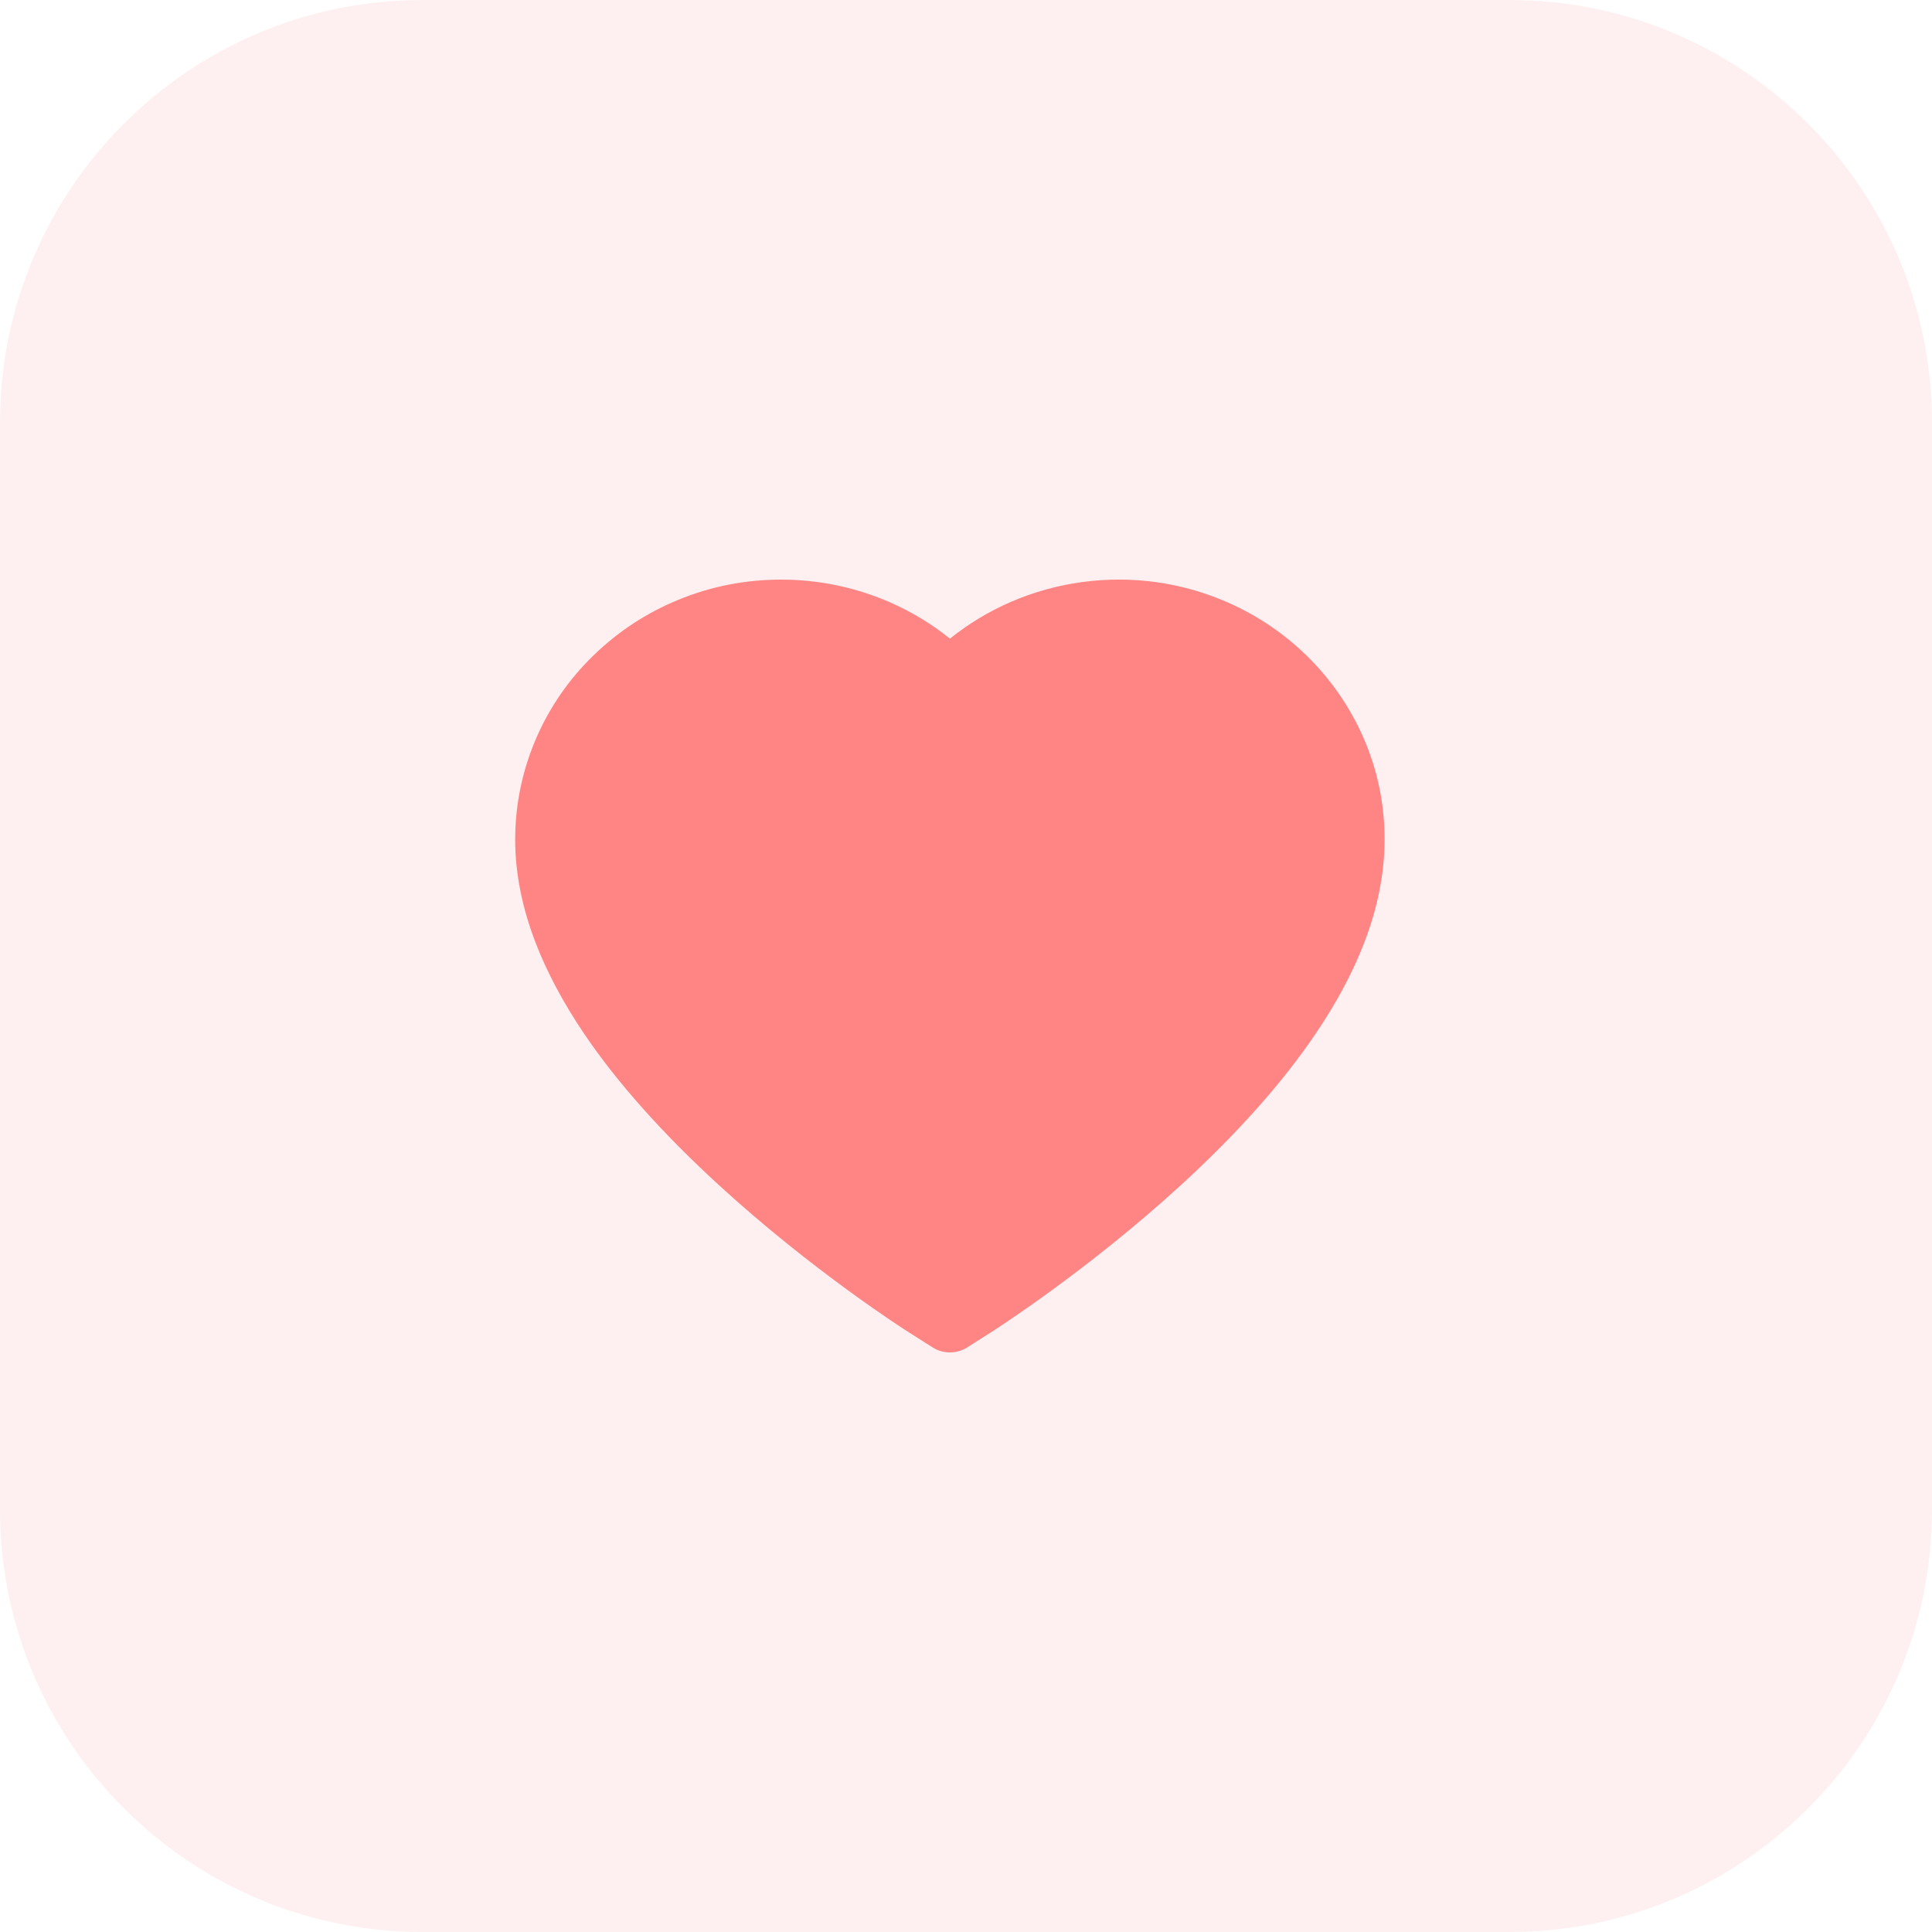
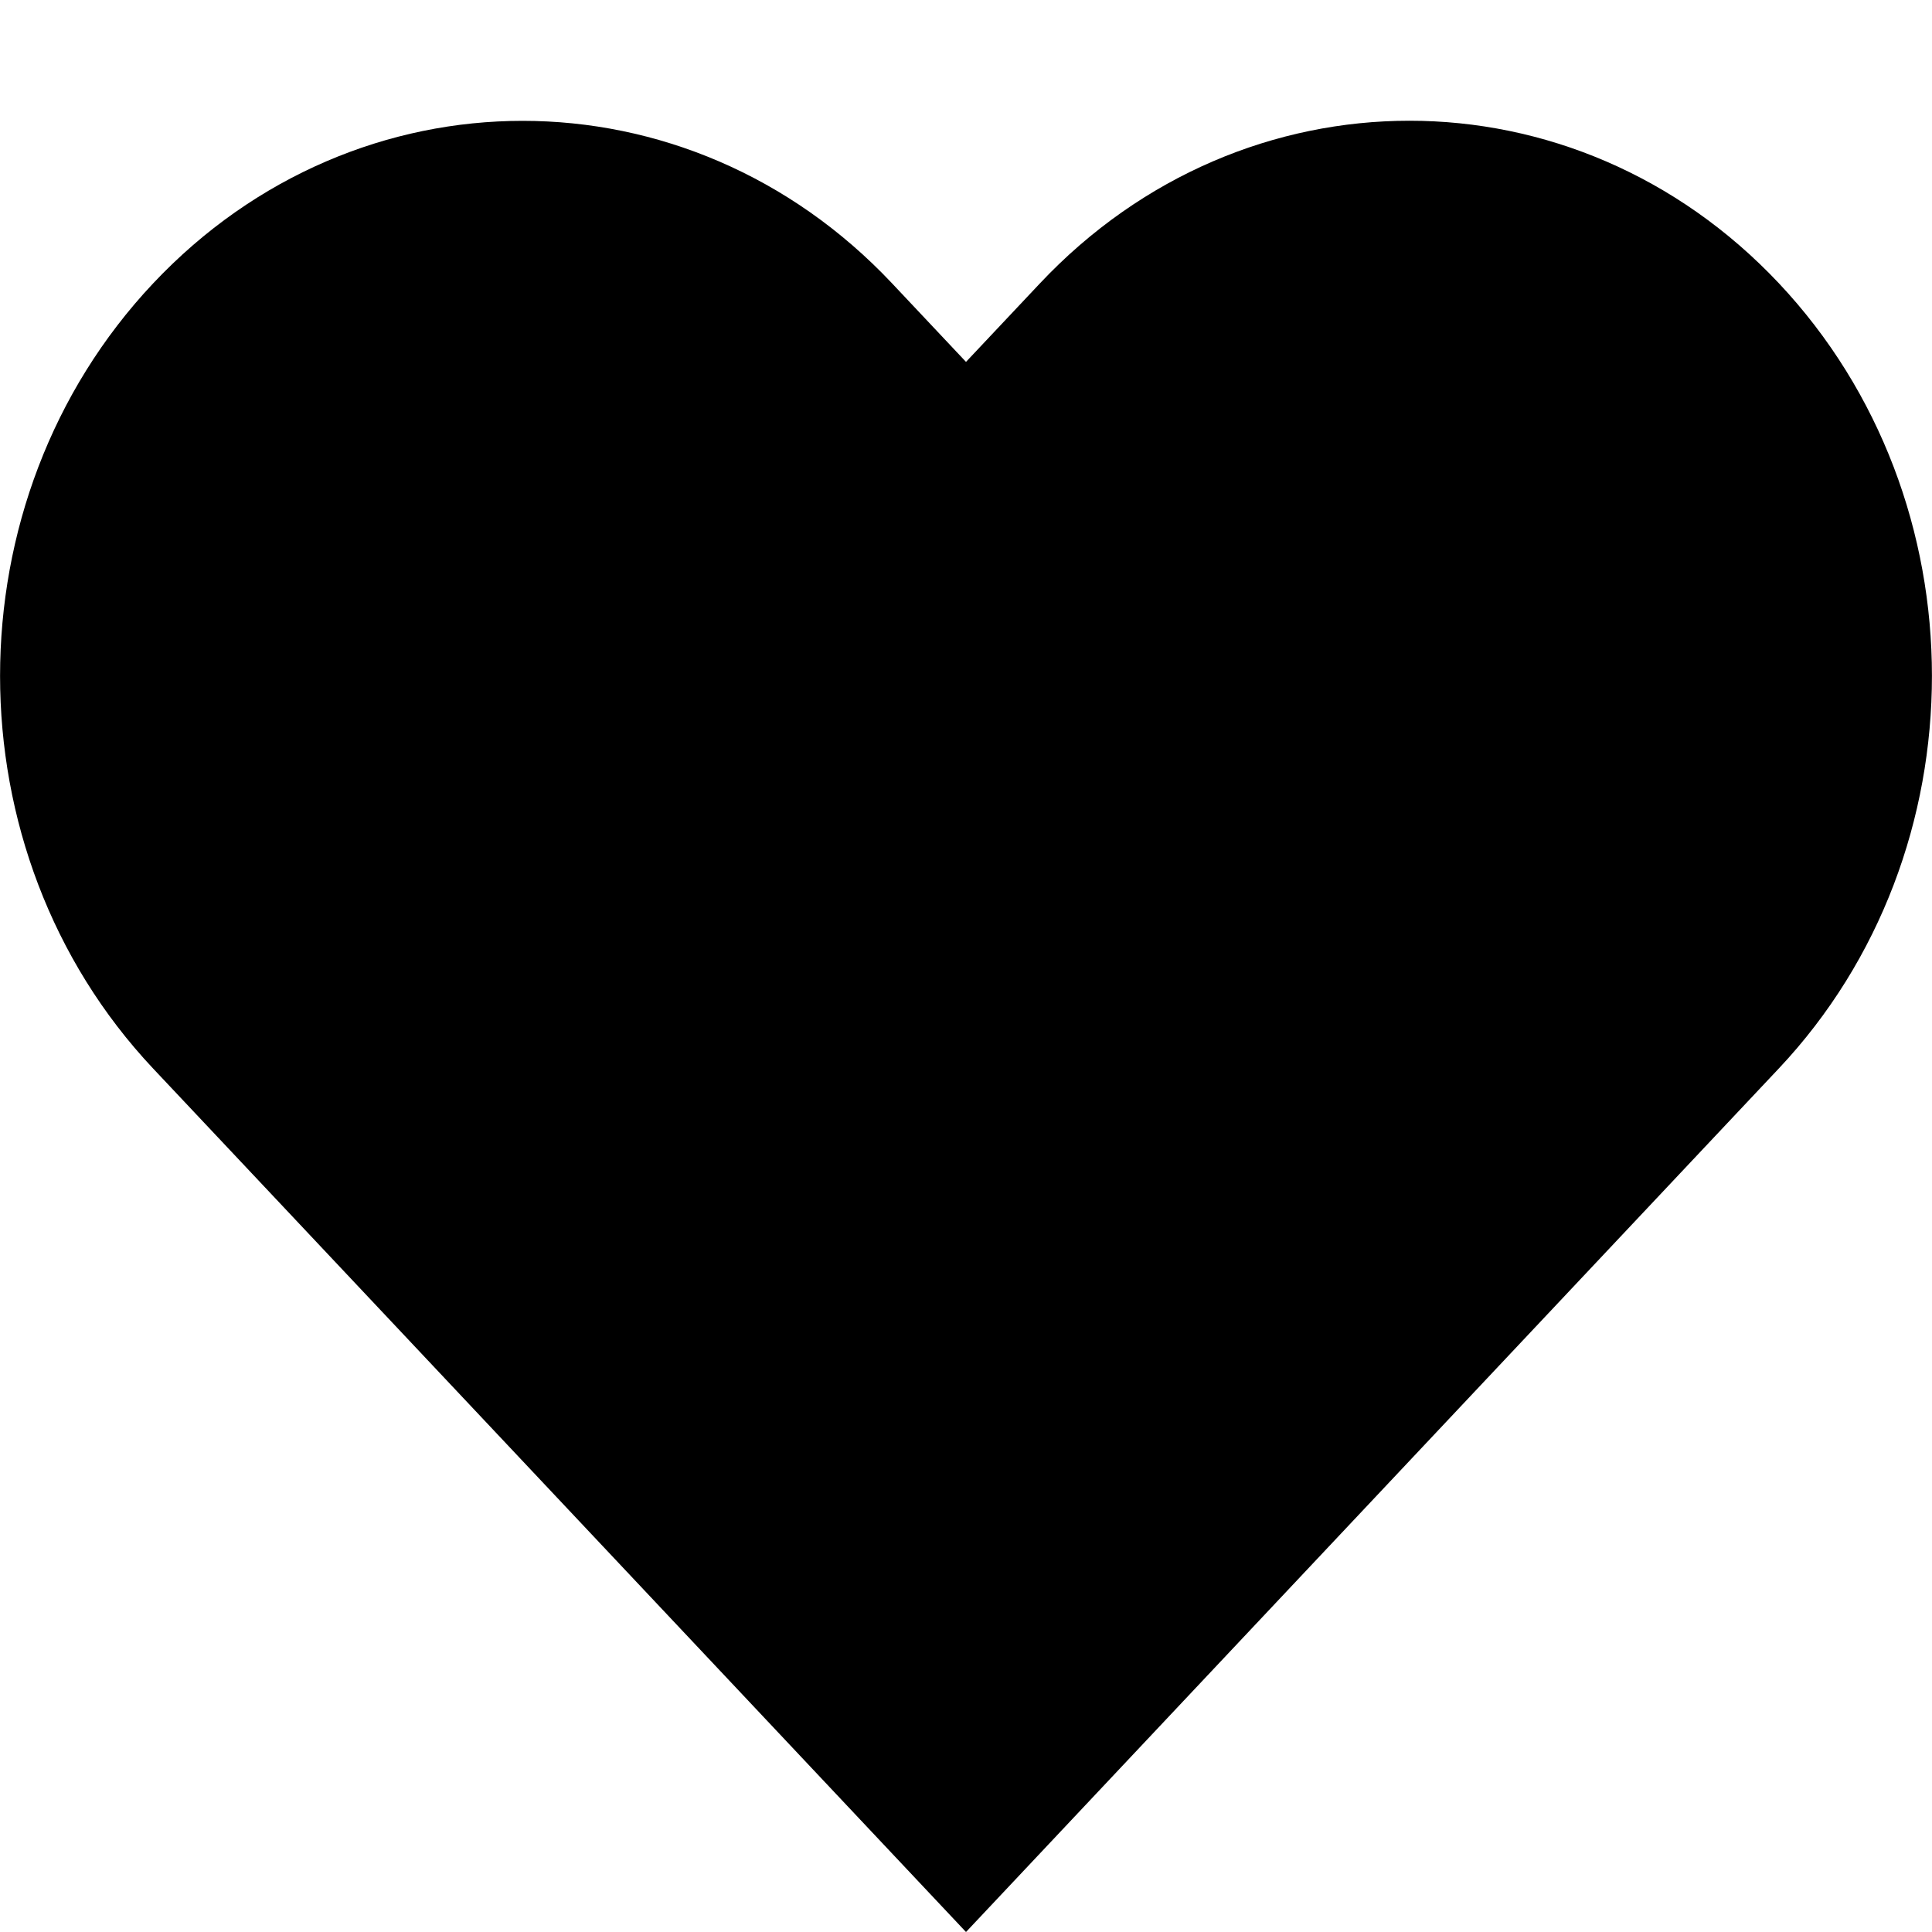
- <svg xmlns="http://www.w3.org/2000/svg" width="32" height="32" viewBox="0 0 32 32" fill="none">
-   <rect width="32" height="32" rx="7" fill="#FEF0F0" />
-   <path d="M22.585 12.223C22.361 11.71 22.039 11.245 21.637 10.854C21.233 10.461 20.758 10.15 20.236 9.936C19.695 9.713 19.115 9.599 18.529 9.6C17.708 9.6 16.906 9.823 16.209 10.245C16.043 10.346 15.884 10.457 15.734 10.578C15.584 10.457 15.426 10.346 15.259 10.245C14.562 9.823 13.761 9.6 12.939 9.6C12.347 9.6 11.774 9.712 11.232 9.936C10.709 10.151 10.237 10.46 9.832 10.854C9.428 11.244 9.106 11.71 8.883 12.223C8.652 12.757 8.533 13.325 8.533 13.908C8.533 14.459 8.647 15.033 8.872 15.617C9.06 16.105 9.33 16.611 9.675 17.122C10.222 17.931 10.974 18.774 11.907 19.629C13.454 21.047 14.986 22.026 15.051 22.066L15.446 22.317C15.621 22.428 15.846 22.428 16.021 22.317L16.416 22.066C16.481 22.024 18.011 21.047 19.56 19.629C20.493 18.774 21.245 17.931 21.791 17.122C22.137 16.611 22.408 16.105 22.595 15.617C22.82 15.033 22.933 14.459 22.933 13.908C22.935 13.325 22.817 12.757 22.585 12.223Z" fill="#FF8585" />
+ <svg xmlns="http://www.w3.org/2000/svg" version="1.1" id="Layer_1_1_" x="0px" y="0px" viewBox="0 0 16 16" style="enable-background:new 0 0 16 16;" xml:space="preserve">
+   <path d="M8.612,2.347L8,2.997l-0.612-0.65c-1.69-1.795-4.43-1.795-6.12,0c-1.69,1.795-1.69,4.706,0,6.502l0.612,0.65L8,16  l6.12-6.502l0.612-0.65c1.69-1.795,1.69-4.706,0-6.502C13.042,0.551,10.302,0.551,8.612,2.347z" />
</svg>
